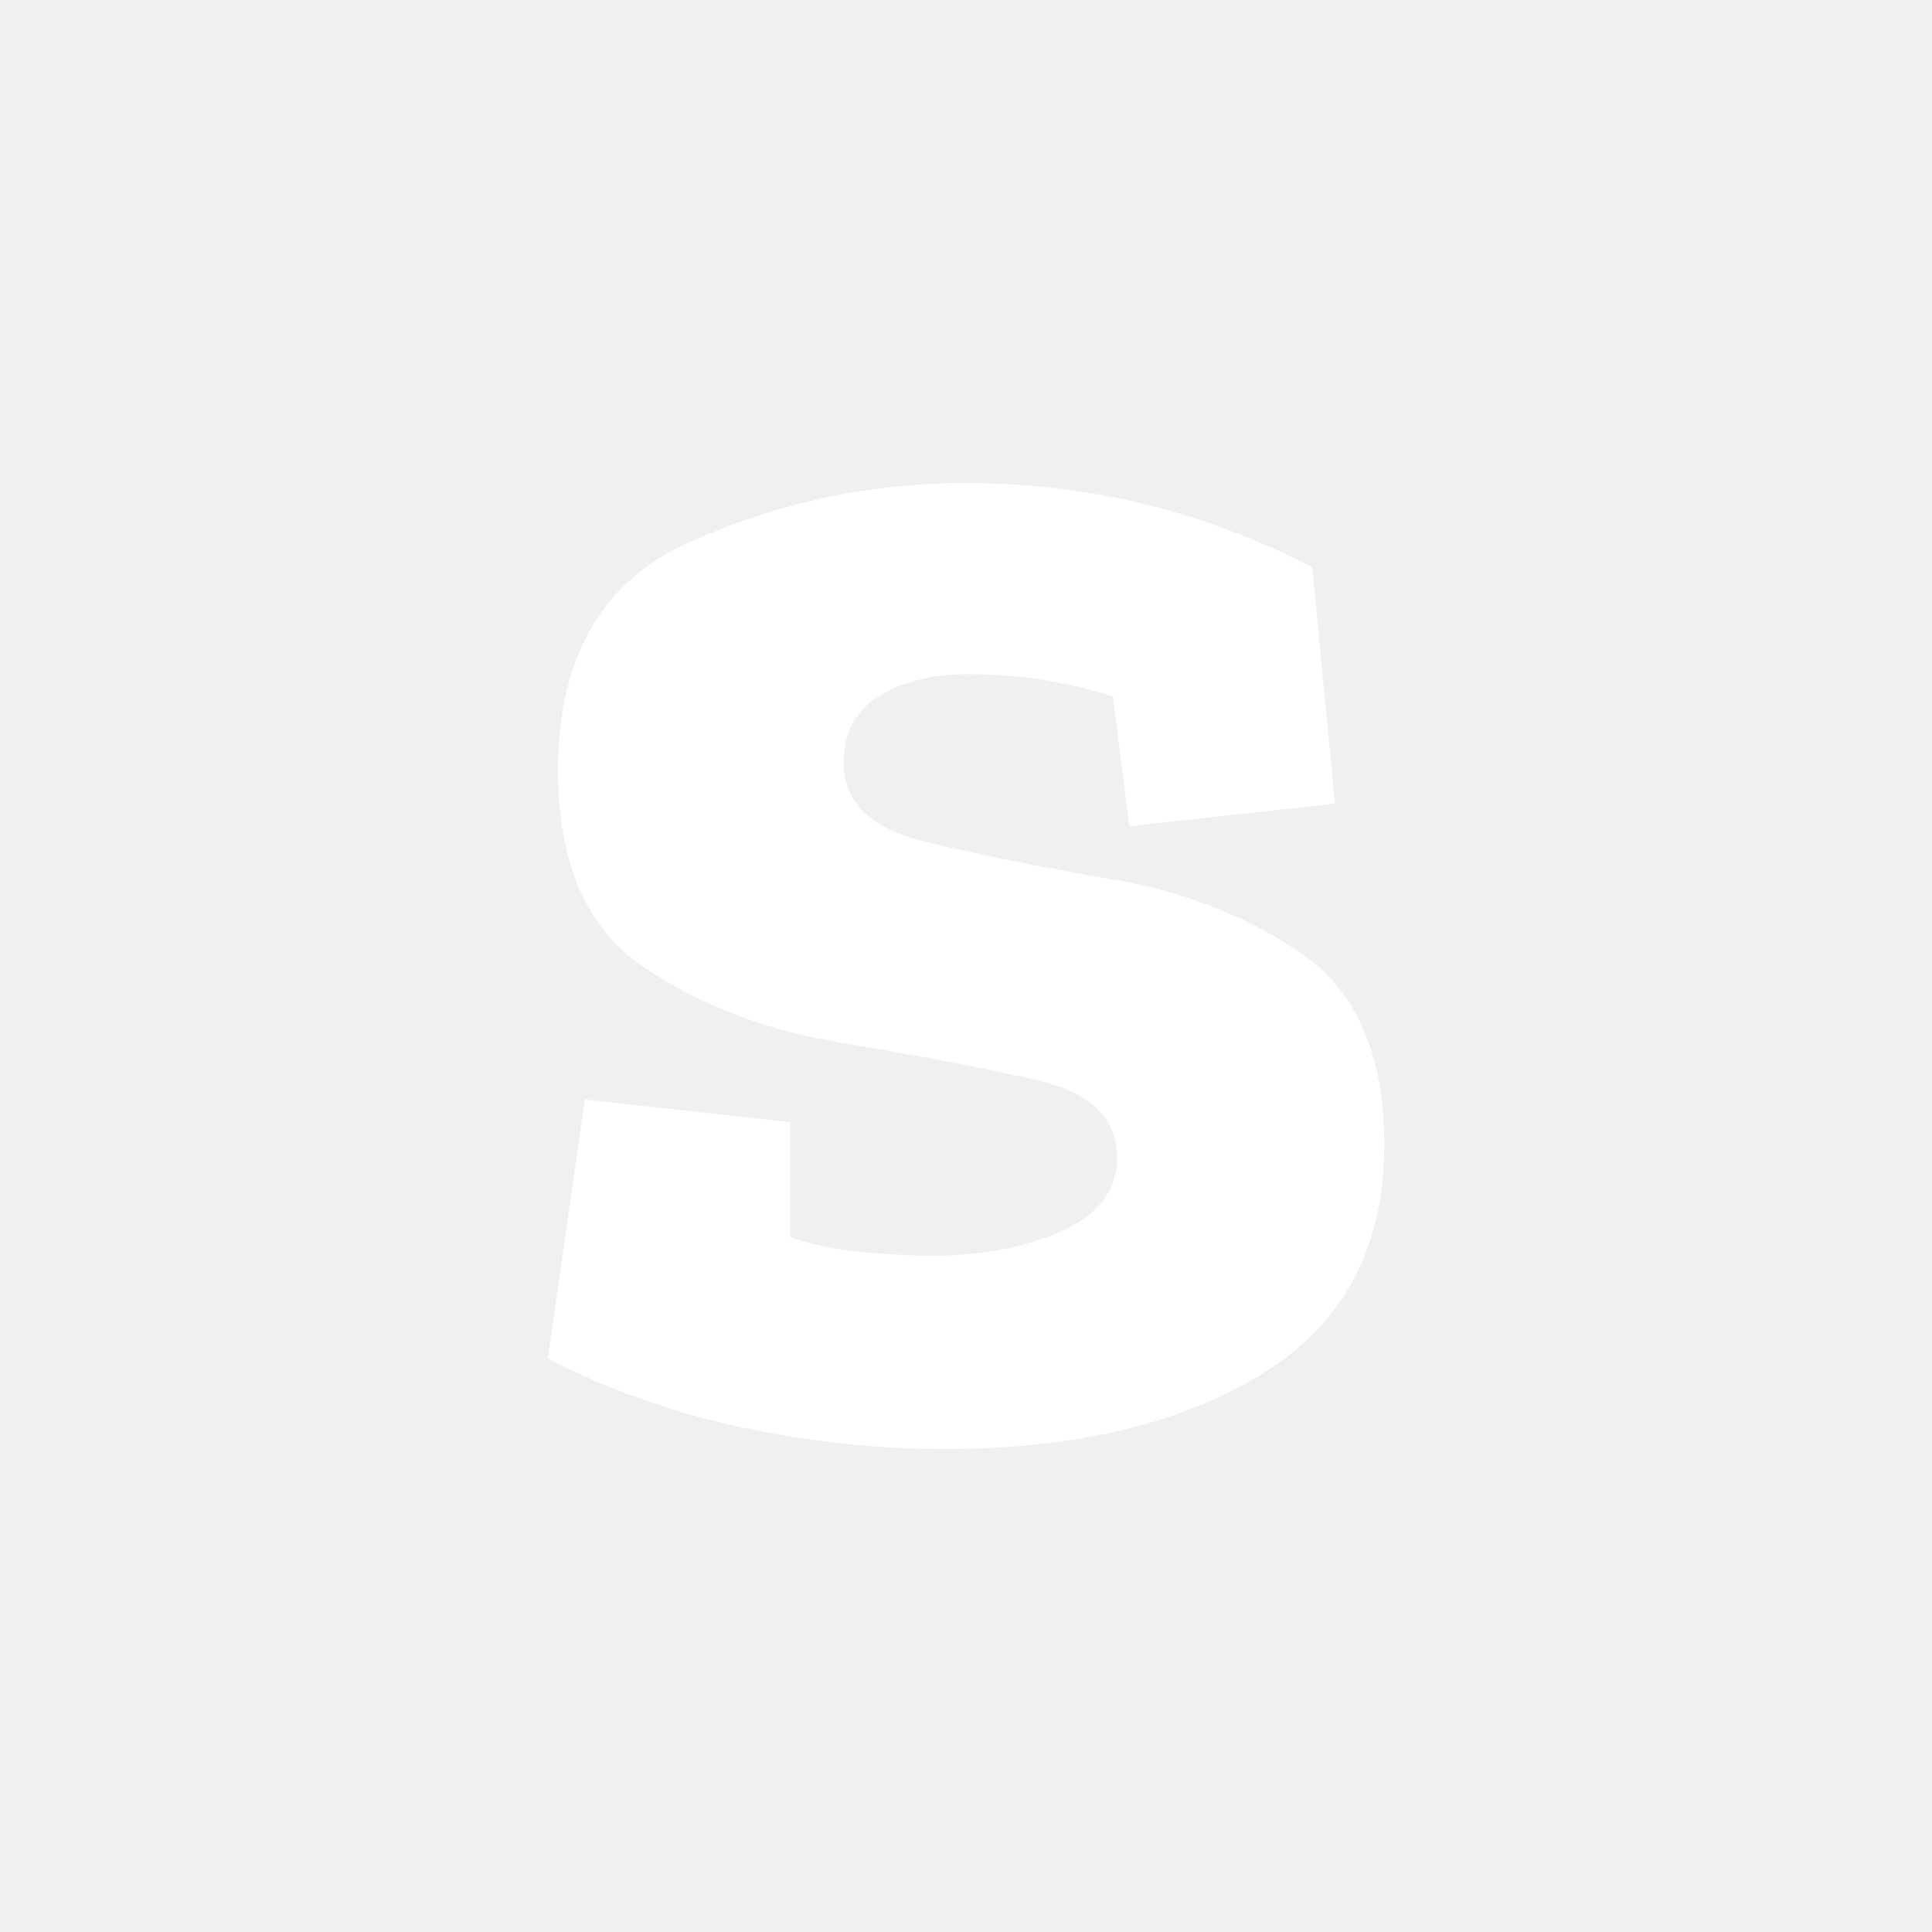
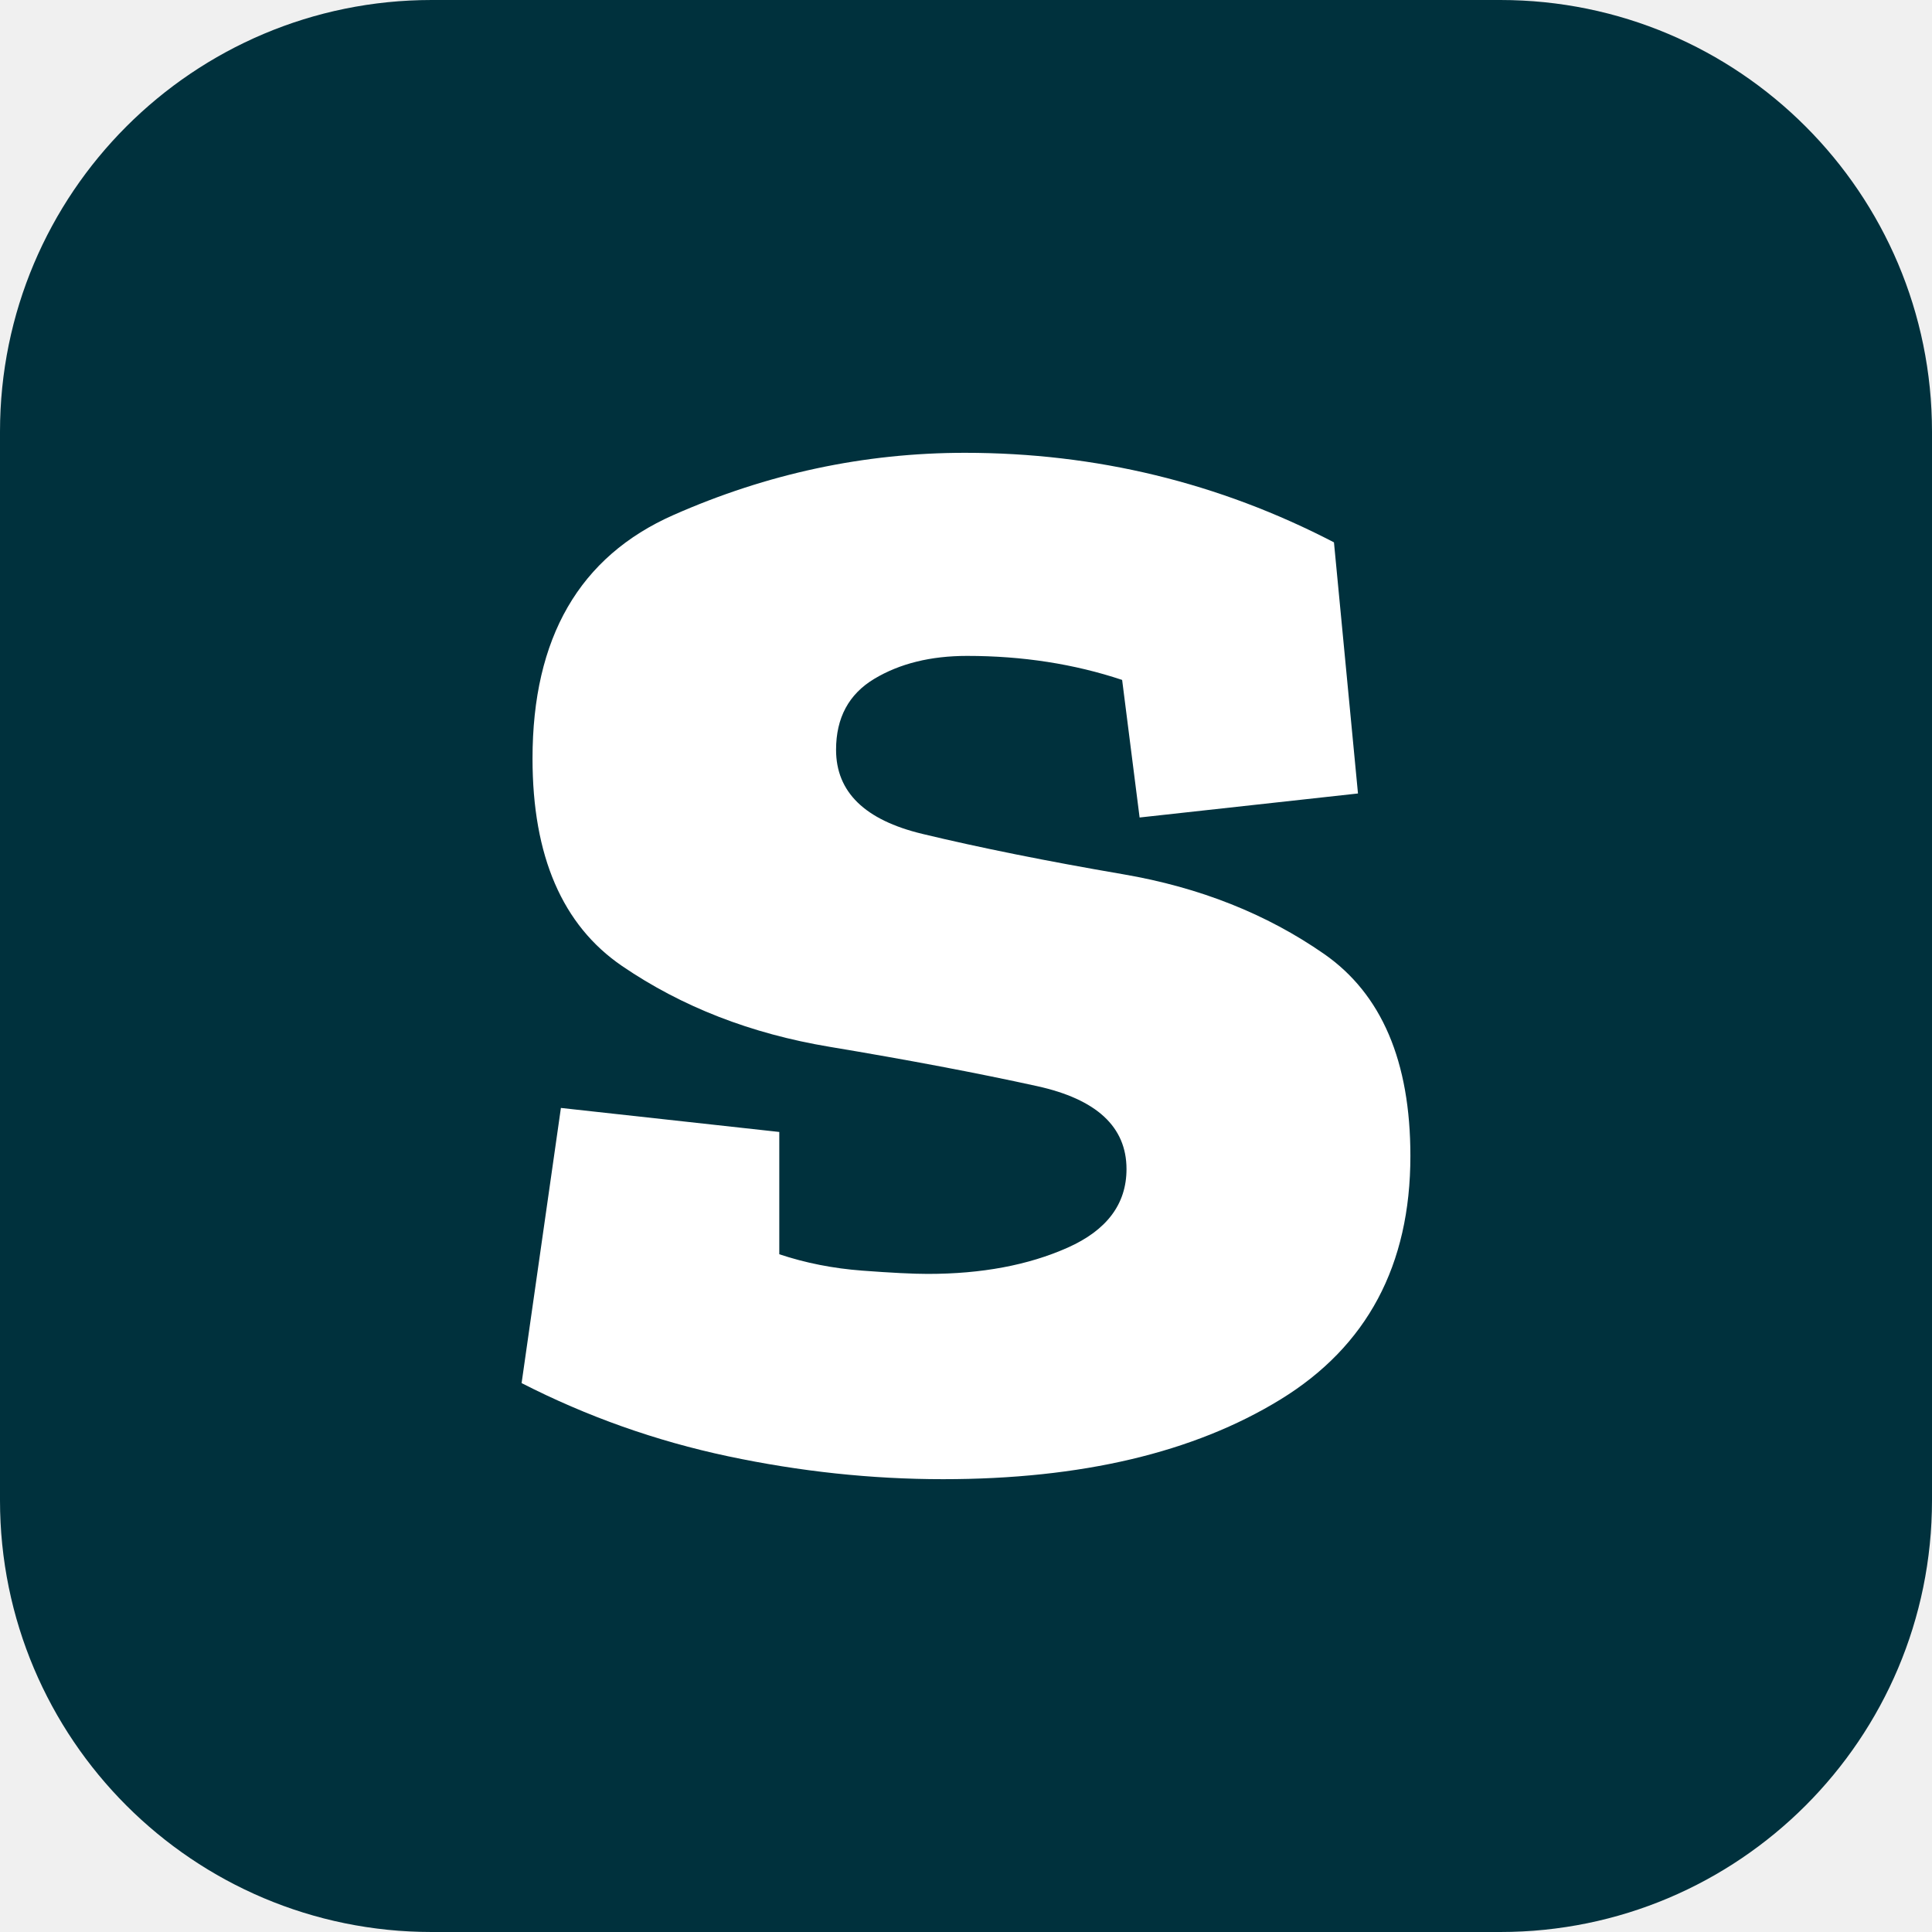
- <svg xmlns="http://www.w3.org/2000/svg" width="128" height="128" viewBox="0 0 128 128" fill="none">
-   <g transform="translate(32.4766 33.3617) scale(0.13617)">
+ <svg xmlns="http://www.w3.org/2000/svg" width="64" height="64" viewBox="0 0 64 64" fill="none" role="img" aria-label="styal">
+   <rect width="64" height="64" rx="14.3" fill="#00313D" />
+   <g transform="translate(15.2532 15.7234) scale(0.07234)">
    <g transform="translate(0 450.0) scale(1 -1)">
      <path d="M435.0 138.0Q435.0 63.0 375.5 26.5Q316.0 -10.0 221.0 -10.0Q172.0 -10.0 122.5 0.5Q73.0 11.0 28.0 34.0L46.0 160.0L146.0 149.0V93.0Q164.0 87.0 184.0 85.5Q204.0 84.0 214.0 84.0Q251.0 84.0 278.0 96.0Q305.0 108.0 305.0 132.0Q305.0 161.0 264.0 170.0Q223.0 179.0 169.0 188.0Q115.0 197.0 74.0 225.0Q33.0 253.0 33.0 320.0Q33.0 403.0 97.5 431.5Q162.0 460.0 231.0 460.0Q321.0 460.0 400.0 419.0L411.0 304.0L311.0 293.0L303.0 356.0Q270.0 367.0 232.0 367.0Q207.0 367.0 189.5 356.5Q172.0 346.0 172.0 324.0Q172.0 295.0 211.5 285.5Q251.0 276.0 303.5 267.0Q356.0 258.0 395.5 230.5Q435.0 203.0 435.0 138.0Z" fill="white" />
    </g>
  </g>
</svg>
